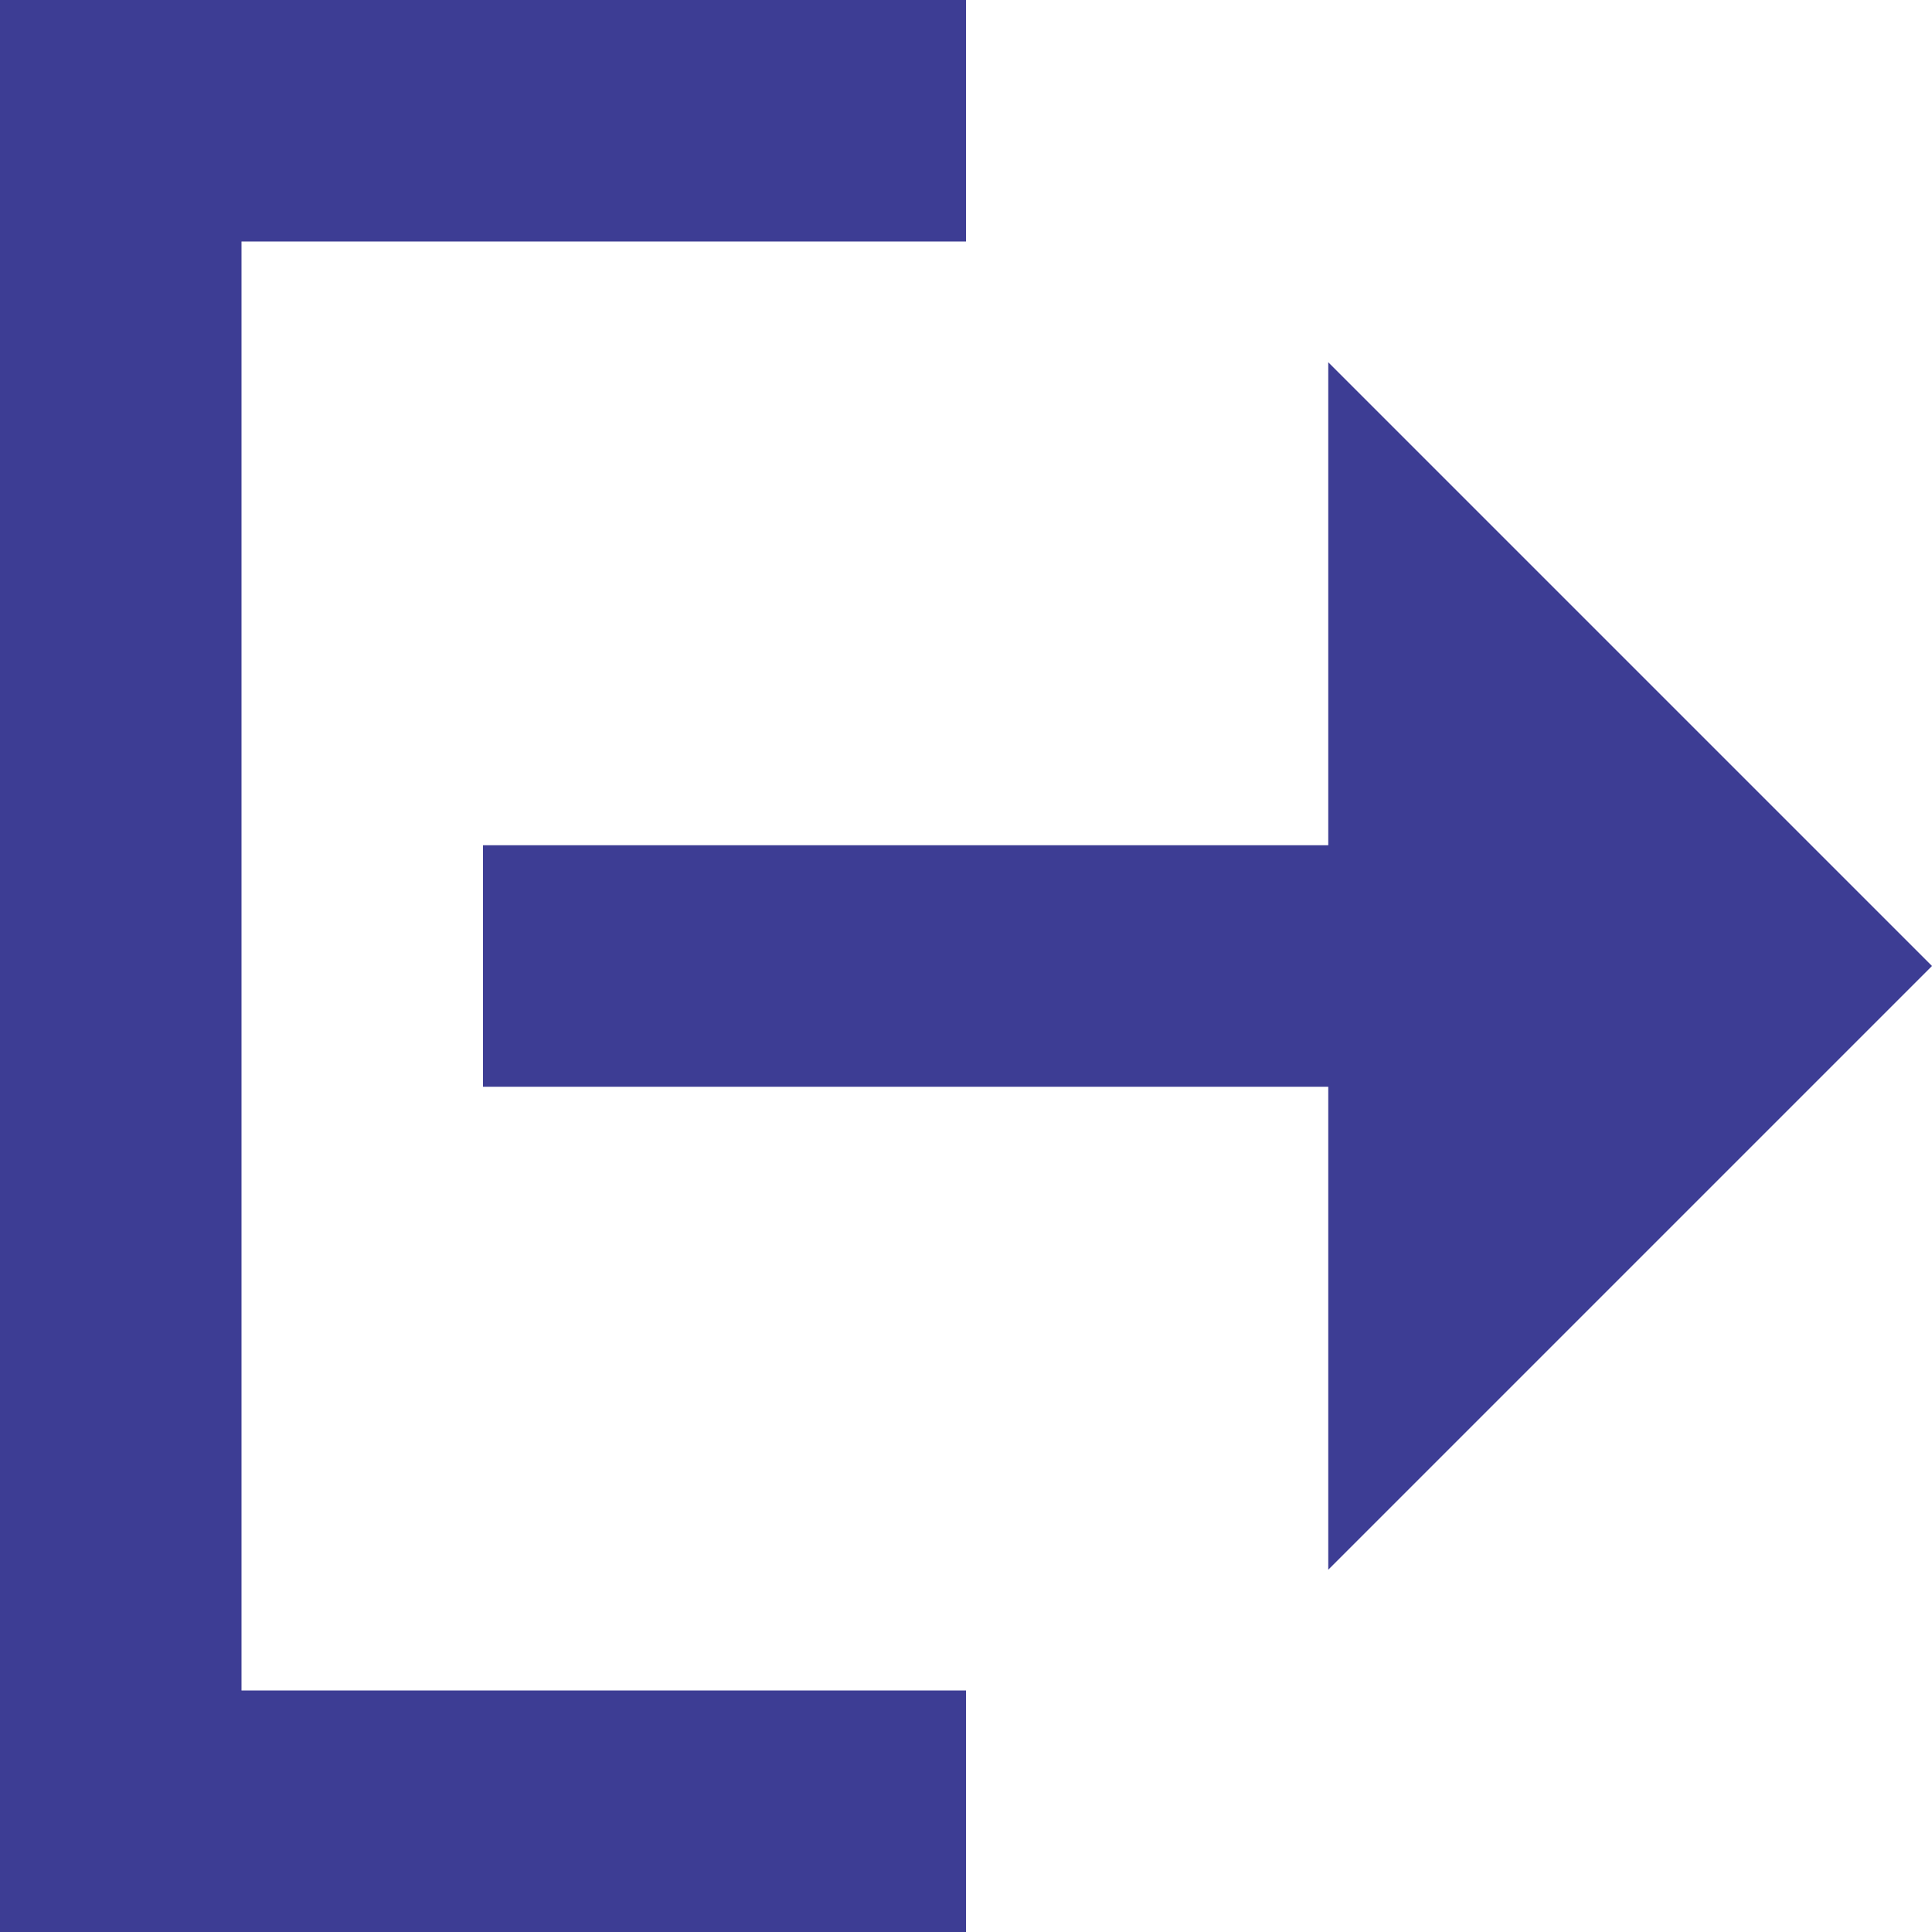
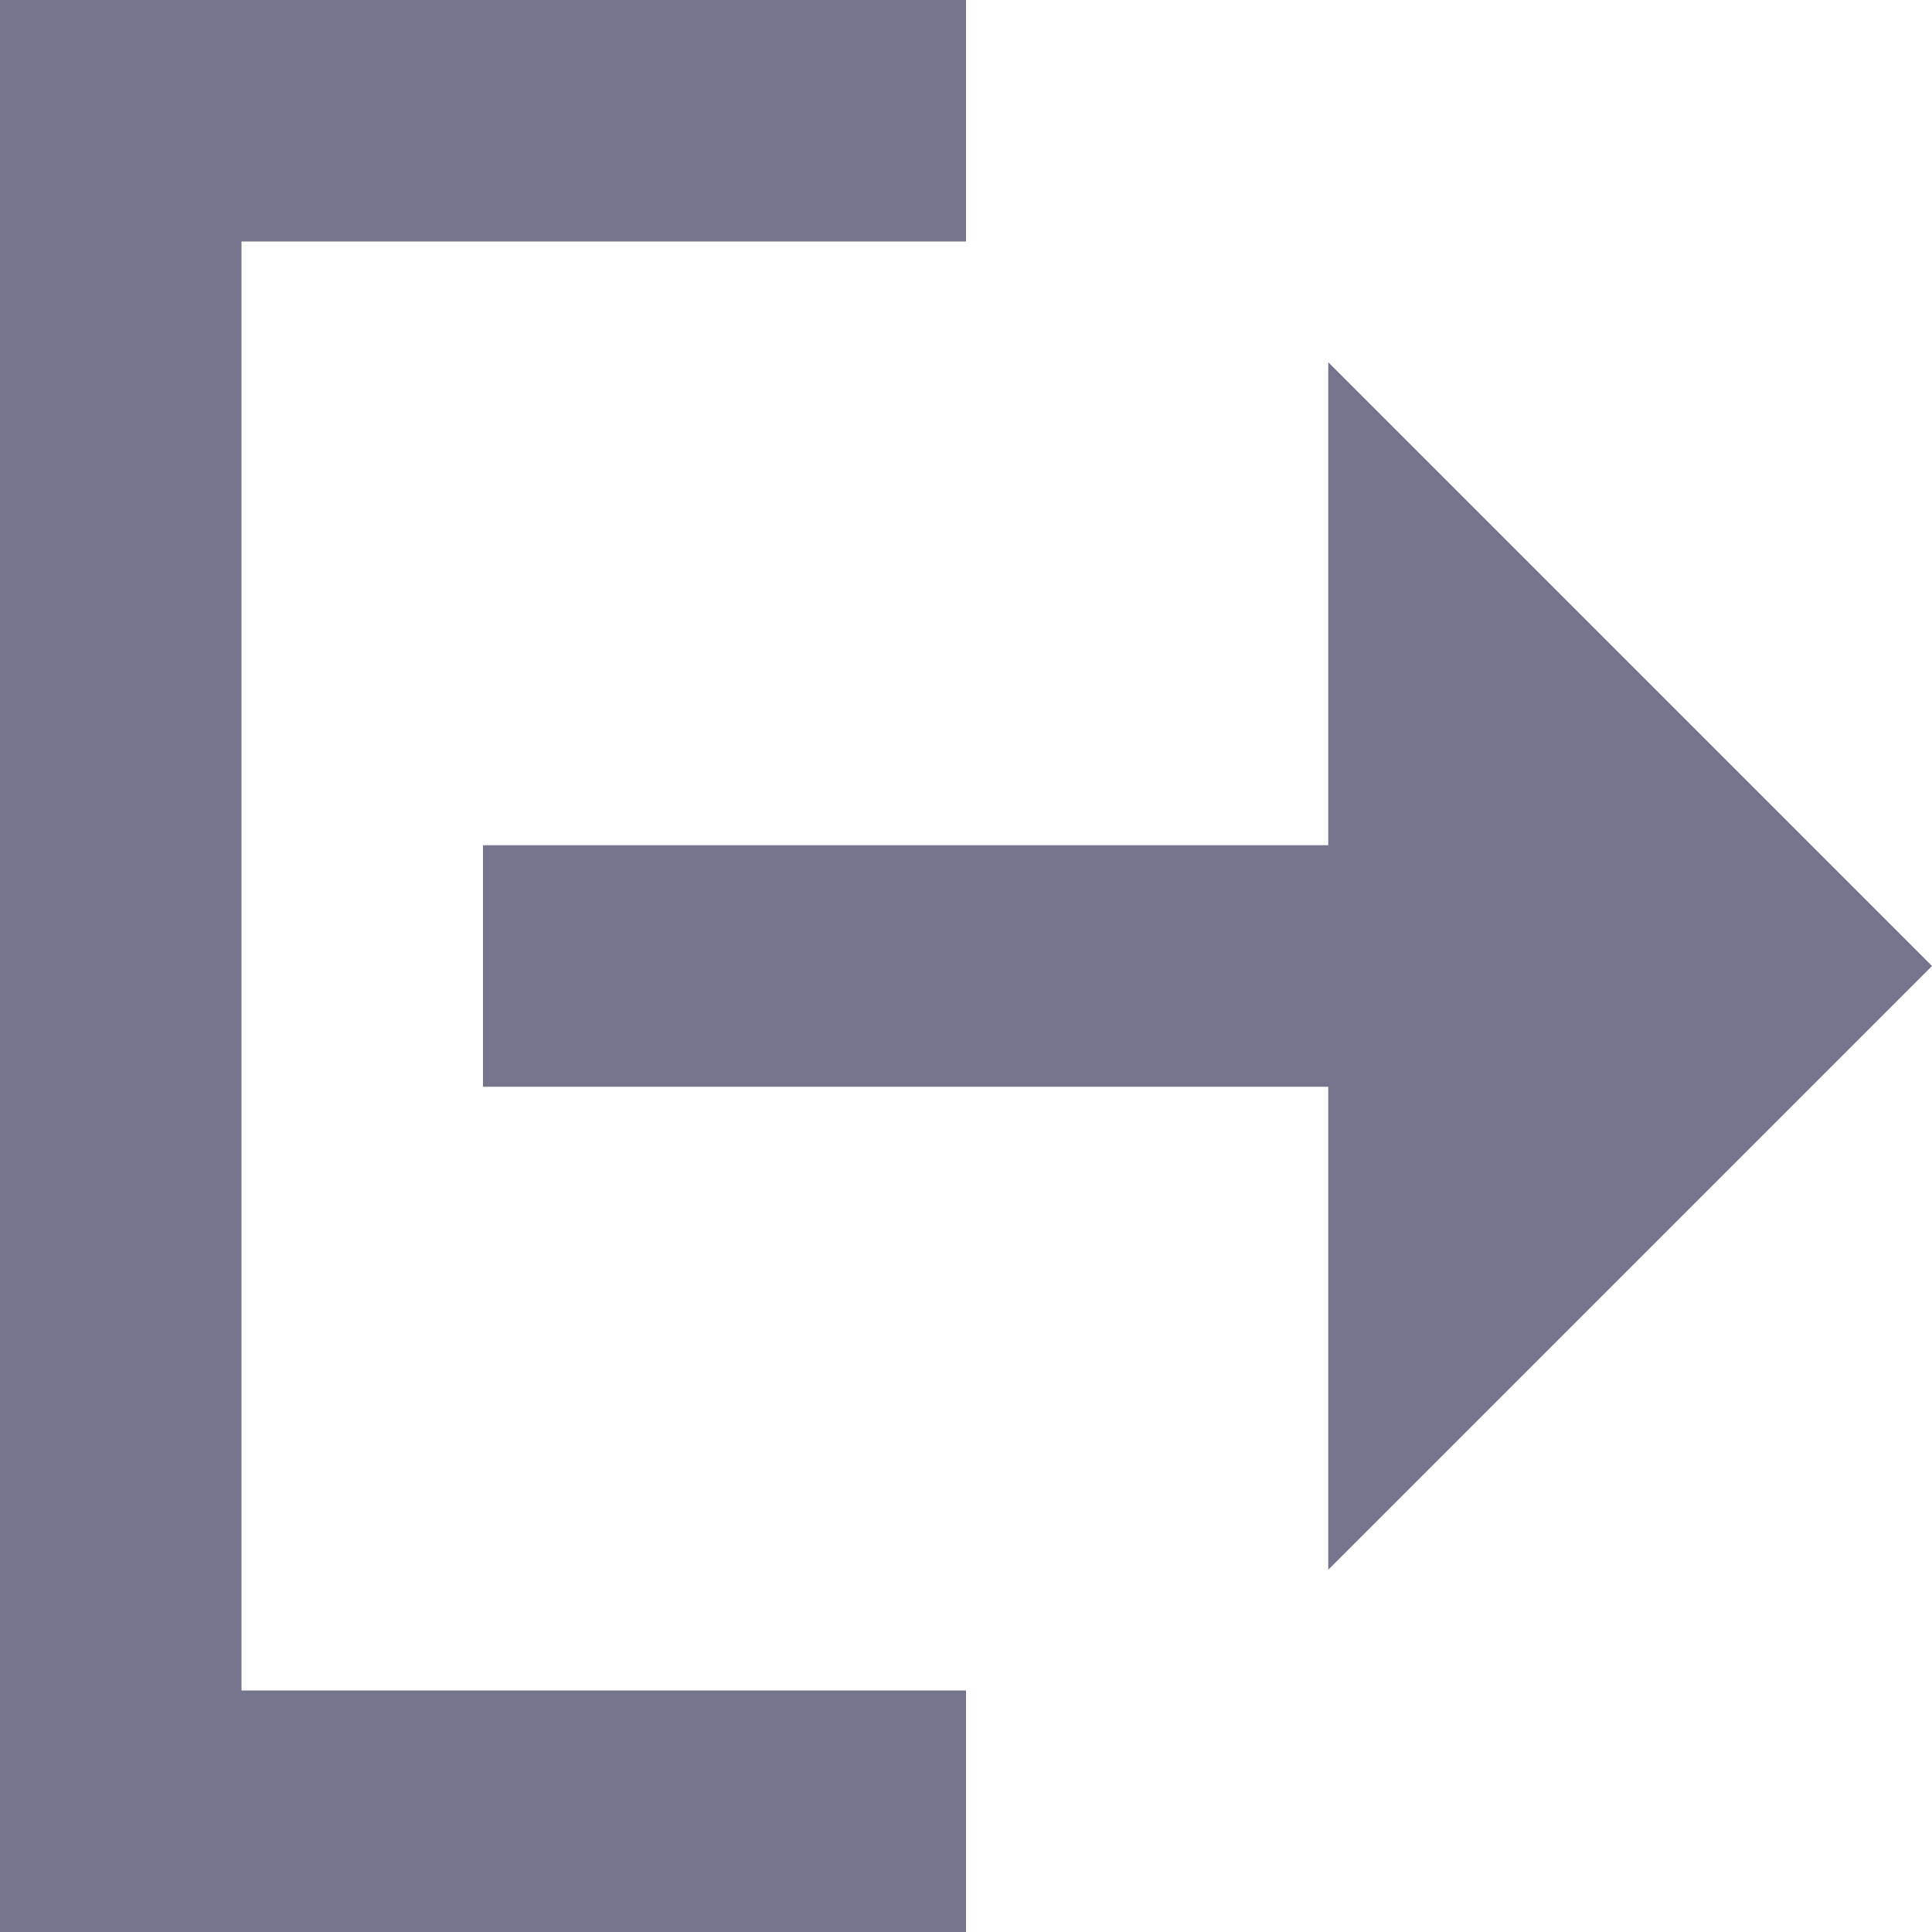
<svg xmlns="http://www.w3.org/2000/svg" version="1.1" id="Layer_1" x="0px" y="0px" viewBox="0 0 16 16" style="enable-background:new 0 0 16 16;" xml:space="preserve">
  <style type="text/css">
- 	.st0{fill:#3D3D94;}
+ 	.st0{fill:#75758D;}
</style>
  <g>
    <polygon class="st0" points="16,8 11,3 11,7 4,7 4,9 11,9 11,13  " />
    <polygon class="st0" points="2,2 8,2 8,0 0.1,0 0,0 0,16 8,16 8,14 2,14  " />
  </g>
</svg>
